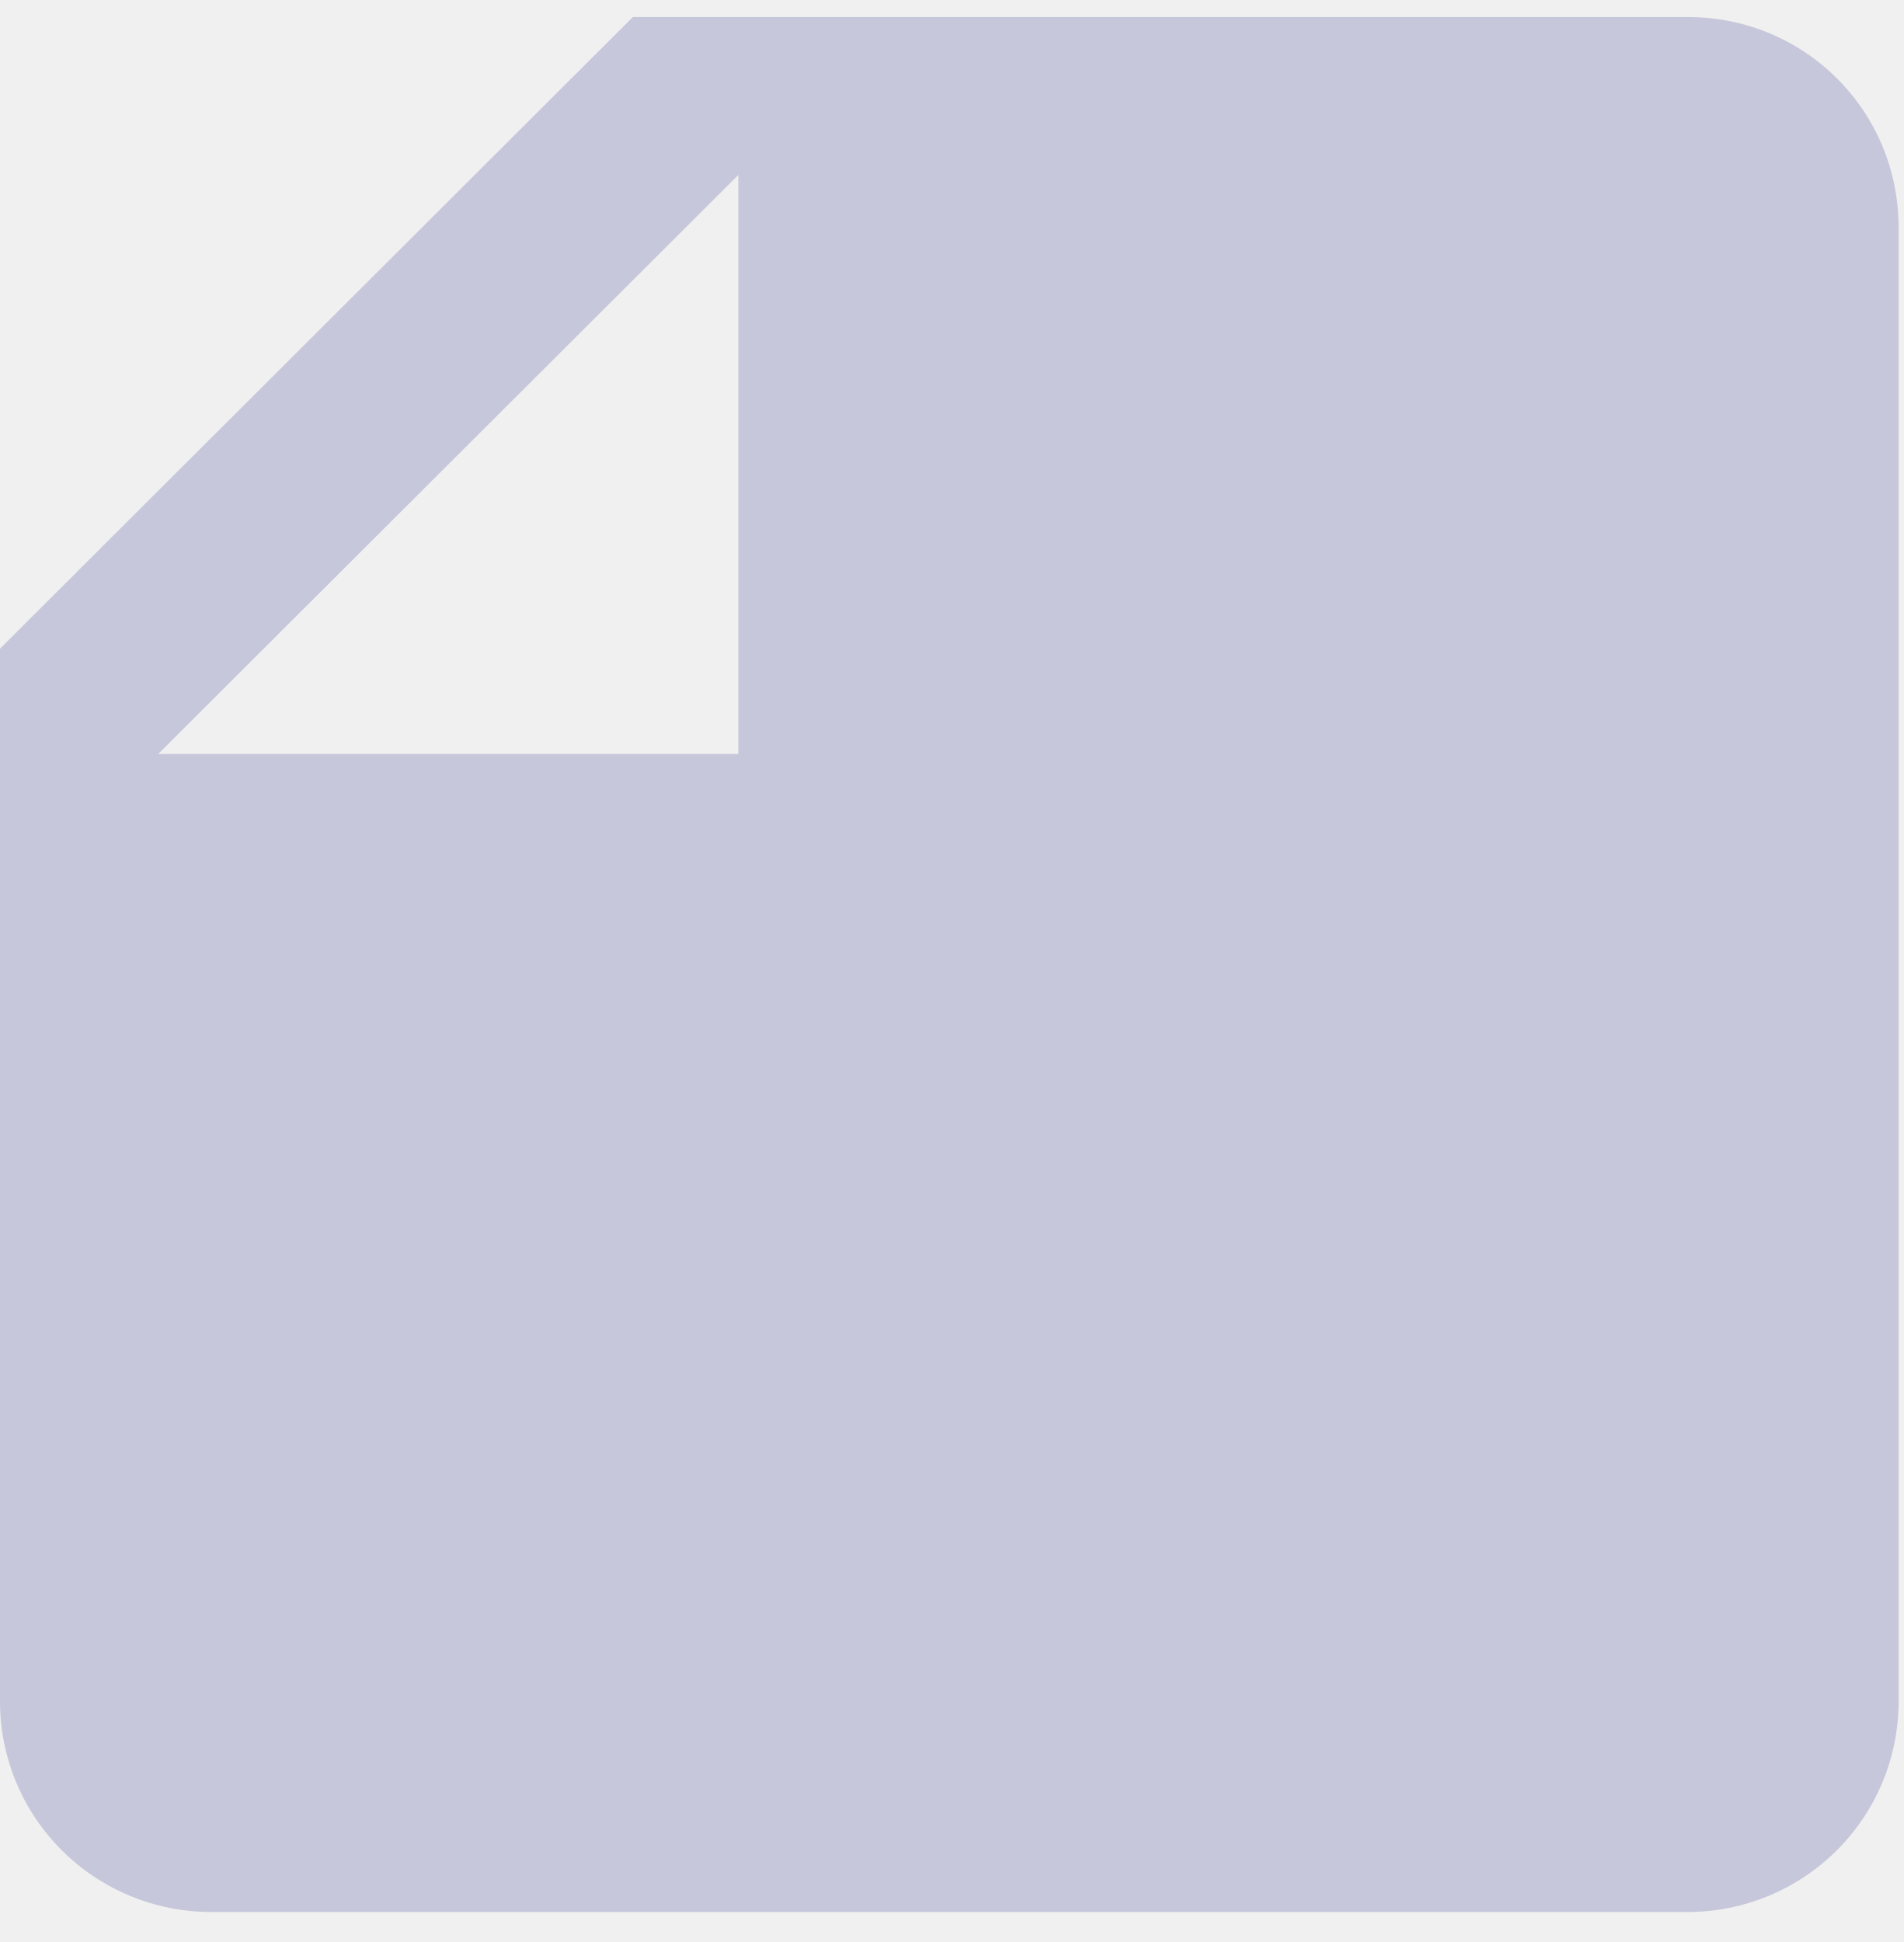
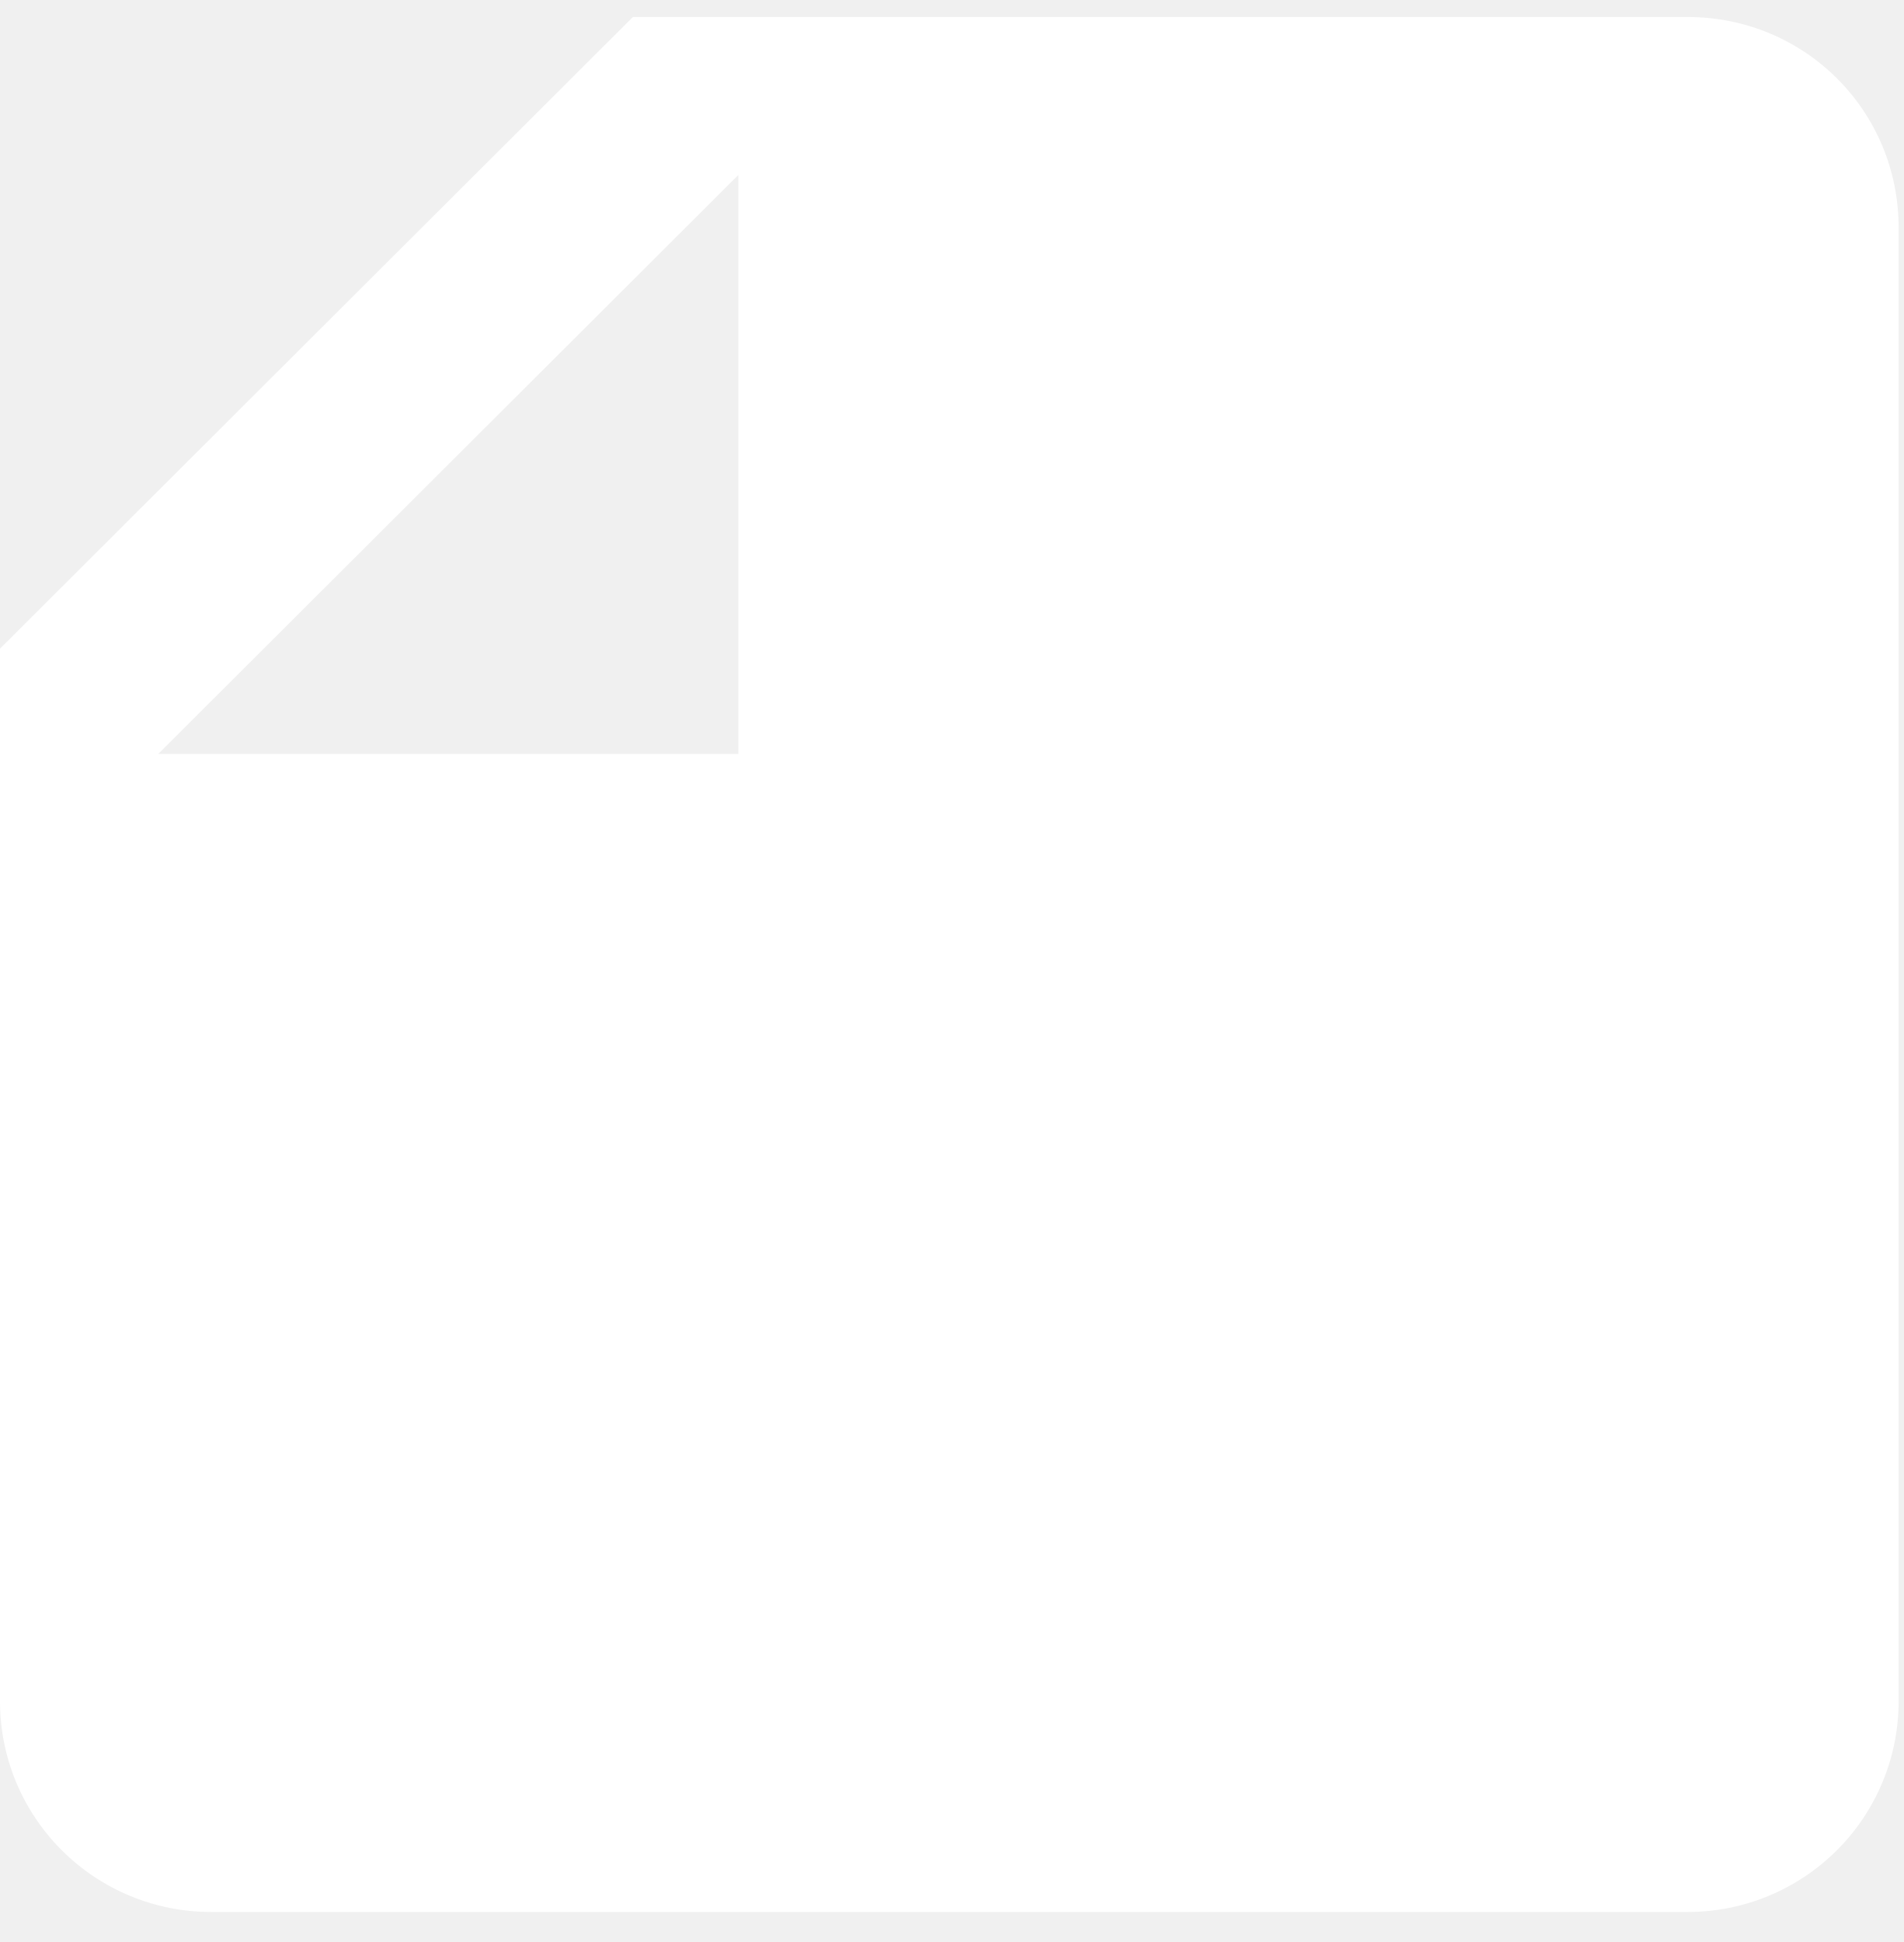
<svg xmlns="http://www.w3.org/2000/svg" width="50" height="51" viewBox="0 0 50 51" fill="none">
-   <path d="M19.39 19.8L19.39 4.594L4.155 19.8M44.319 0.447C47.394 0.447 49.859 2.908 49.859 5.976L49.859 44.682C49.859 46.149 49.276 47.555 48.237 48.592C47.198 49.629 45.789 50.212 44.319 50.212L5.54 50.212C4.071 50.212 2.662 49.629 1.623 48.592C0.584 47.555 0 46.149 0 44.682L0 17.035L16.62 0.447L44.319 0.447Z" fill="#C7C7DB" />
+   <path d="M19.39 19.8L19.39 4.594L4.155 19.8M44.319 0.447C47.394 0.447 49.859 2.908 49.859 5.976L49.859 44.682C49.859 46.149 49.276 47.555 48.237 48.592C47.198 49.629 45.789 50.212 44.319 50.212L5.54 50.212C4.071 50.212 2.662 49.629 1.623 48.592C0.584 47.555 0 46.149 0 44.682L0 17.035L16.62 0.447L44.319 0.447Z" fill="white" />
</svg>
